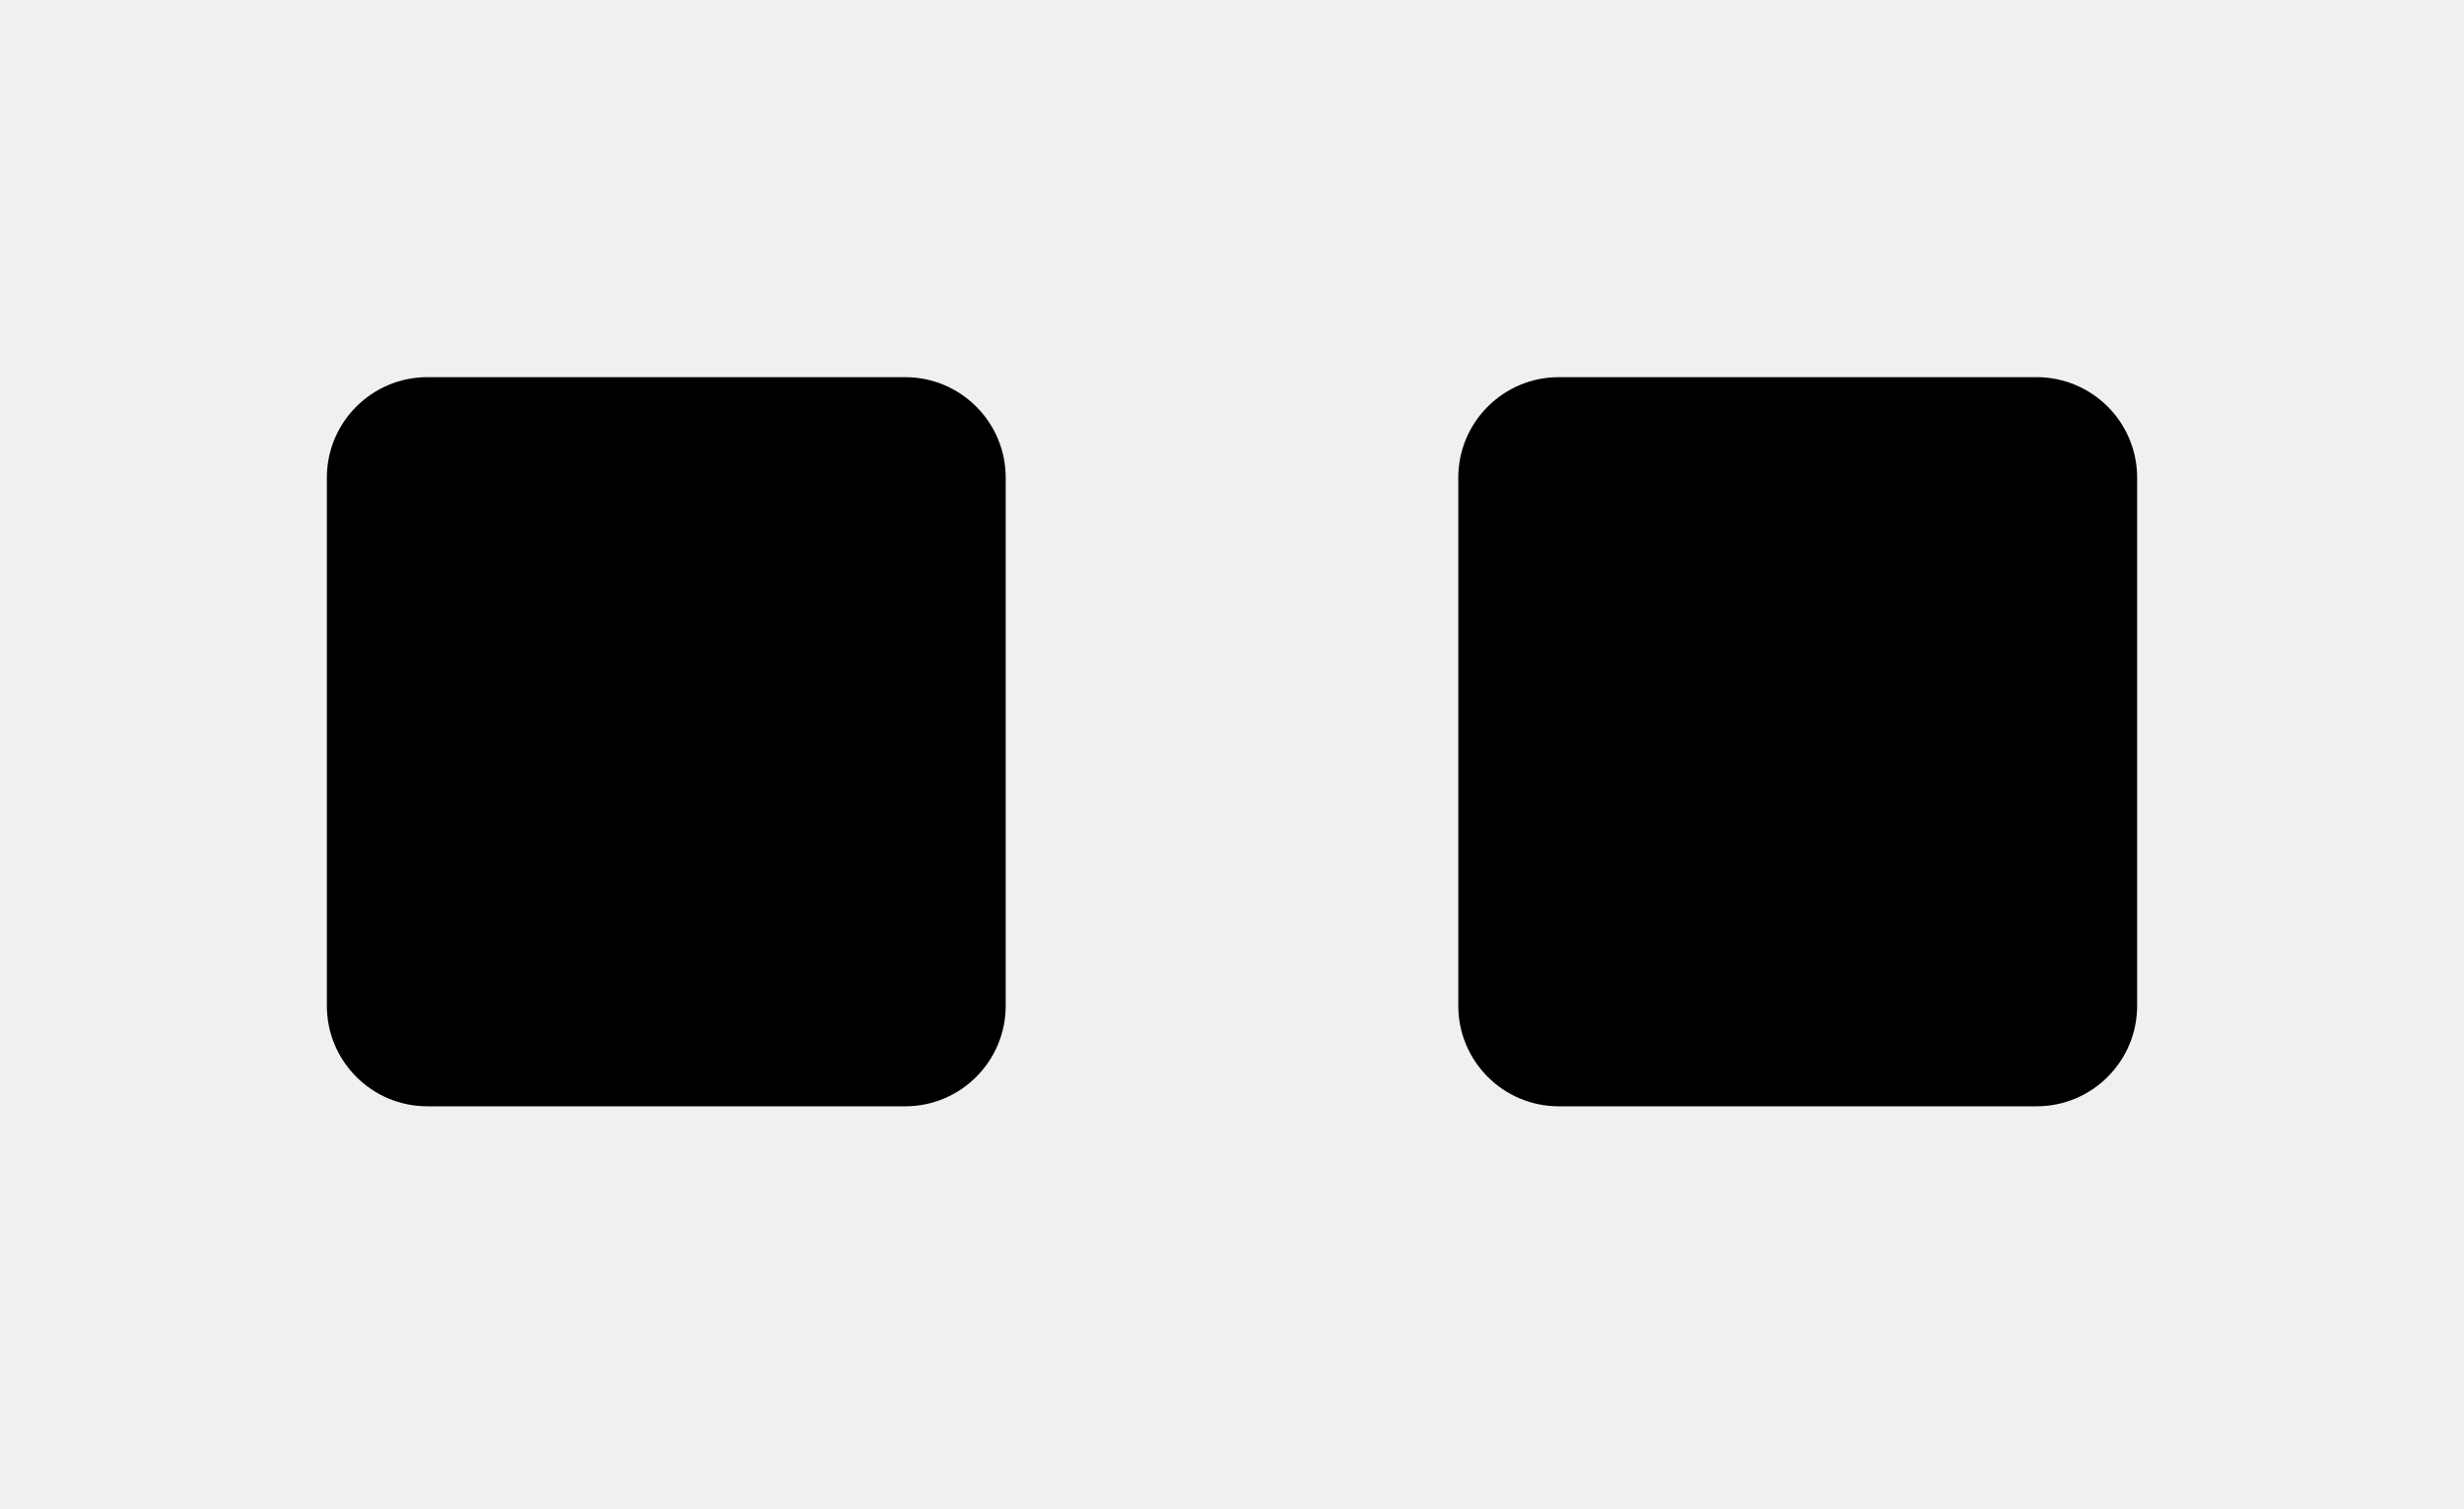
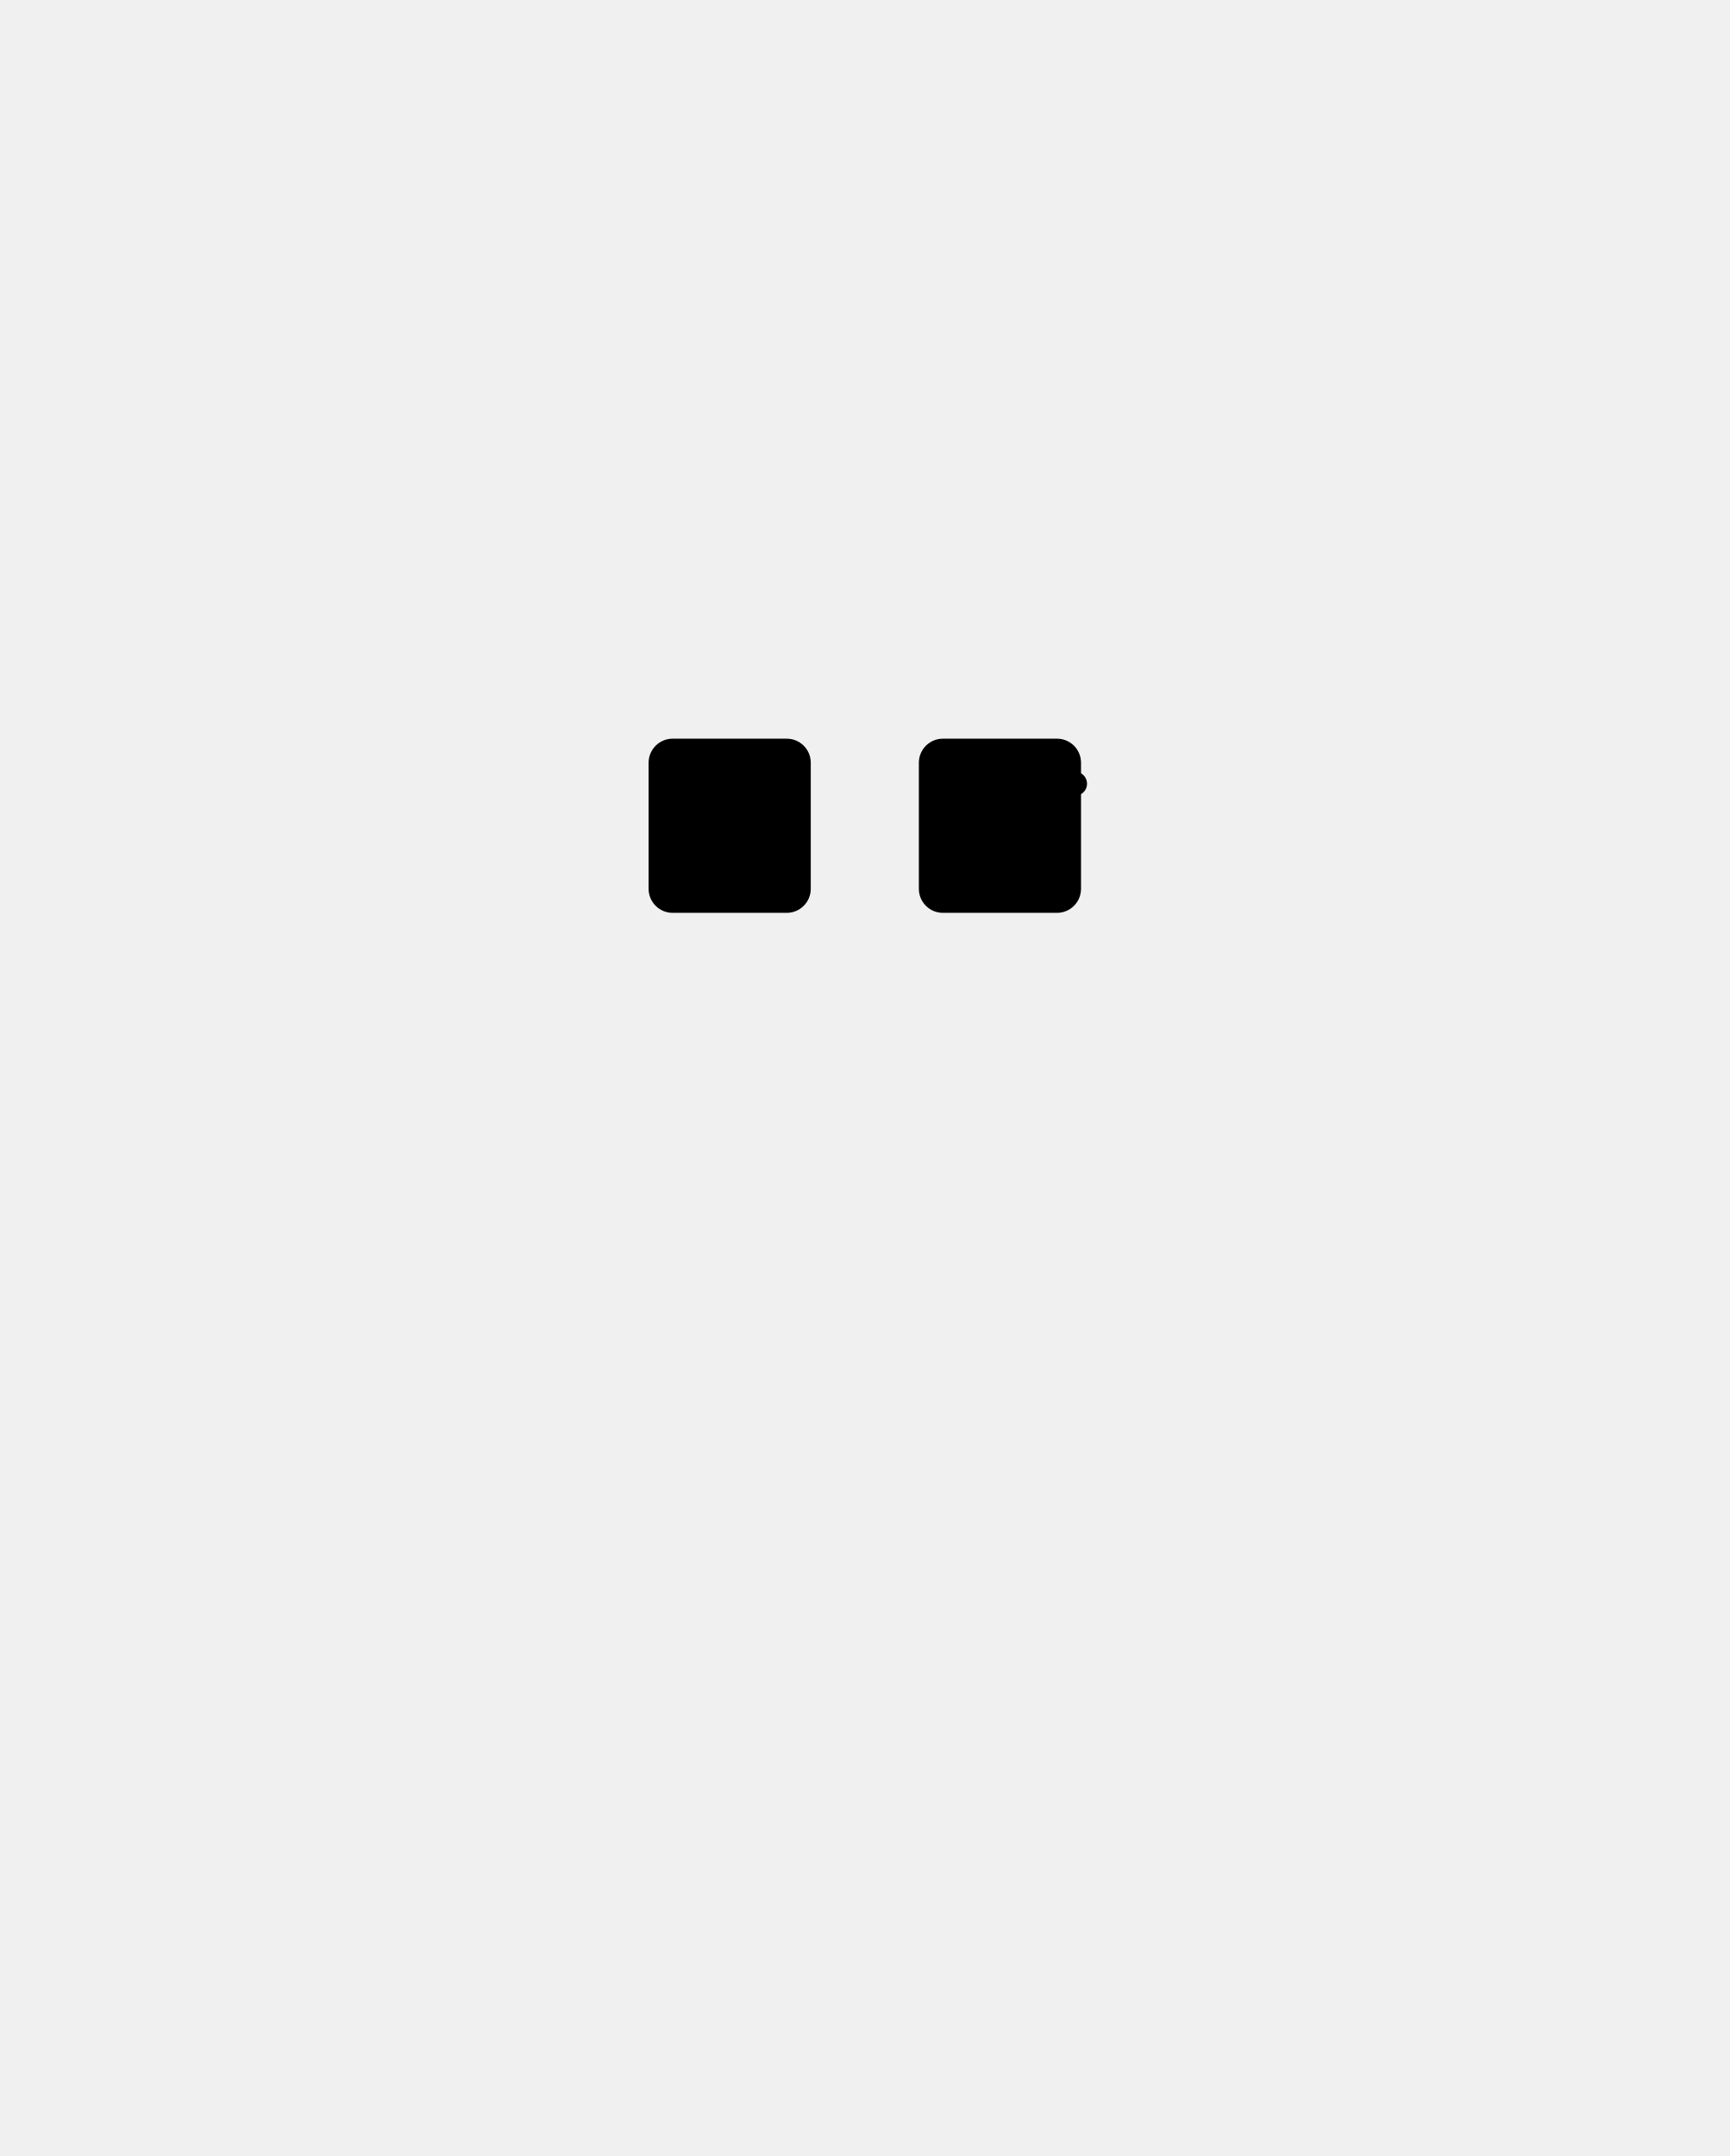
- <svg xmlns="http://www.w3.org/2000/svg" width="98" height="60" viewBox="0 0 98 60" fill="none">
-   <rect x="13" y="15" width="27" height="29" rx="4" fill="black" />
-   <rect x="58" y="15" width="27" height="29" rx="4" fill="black" />
+ <svg xmlns="http://www.w3.org/2000/svg" width="288" height="359" viewBox="0 0 288 359" fill="none">
+   <g clip-path="url(#clip0_156_373)">
+     <circle cx="120.5" cy="138.5" r="4.5" fill="black" />
+     <circle cx="170.5" cy="138.5" r="4.5" fill="black" />
+     <path d="M112 130.5L117.073 128.411C119.268 127.507 121.732 127.507 123.927 128.411L129 130.5" stroke="black" stroke-width="4" stroke-linecap="round" />
+     <path d="M162 130.5L167.073 128.411C169.268 127.507 171.732 127.507 173.927 128.411L179 130.5" stroke="black" stroke-width="4" stroke-linecap="round" />
+     <rect x="108" y="123" width="27" height="29" rx="4" fill="black" />
+     <rect x="153" y="123" width="27" height="29" rx="4" fill="black" />
+   </g>
+   <defs>
+     <clipPath id="clip0_156_373">
+       <rect width="98" height="60" fill="white" transform="translate(95 108)" />
+     </clipPath>
+   </defs>
</svg>
